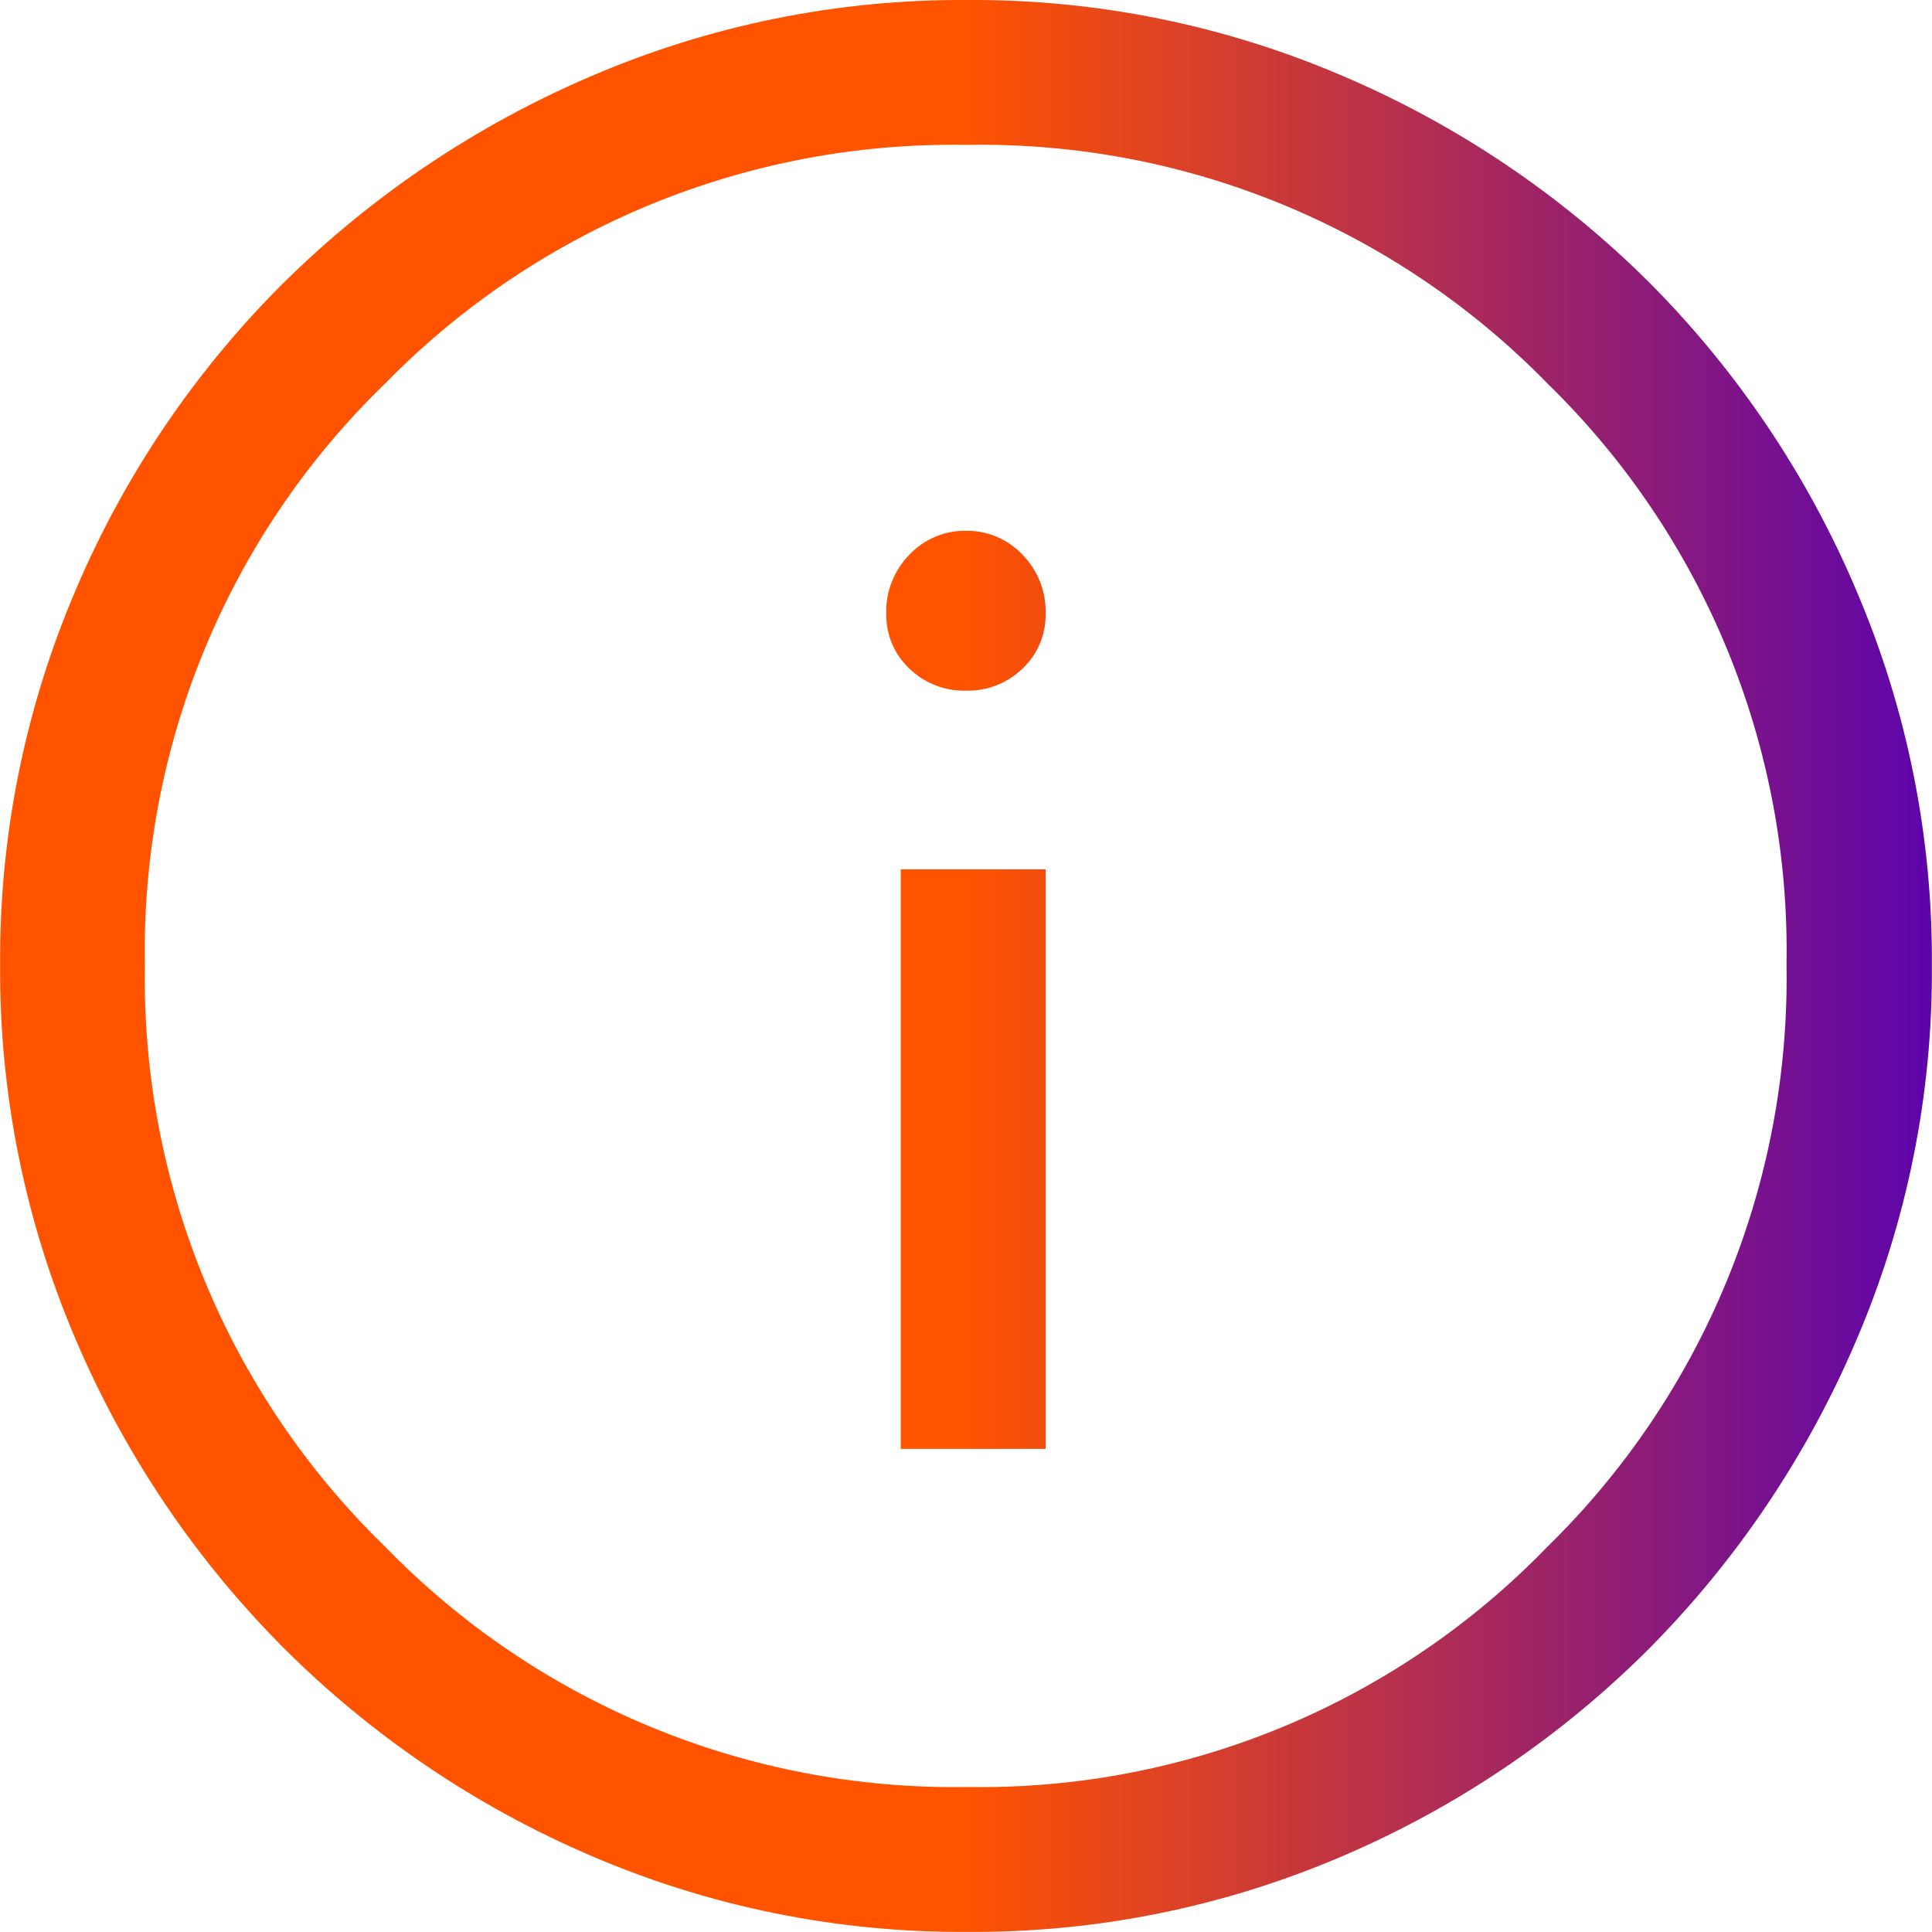
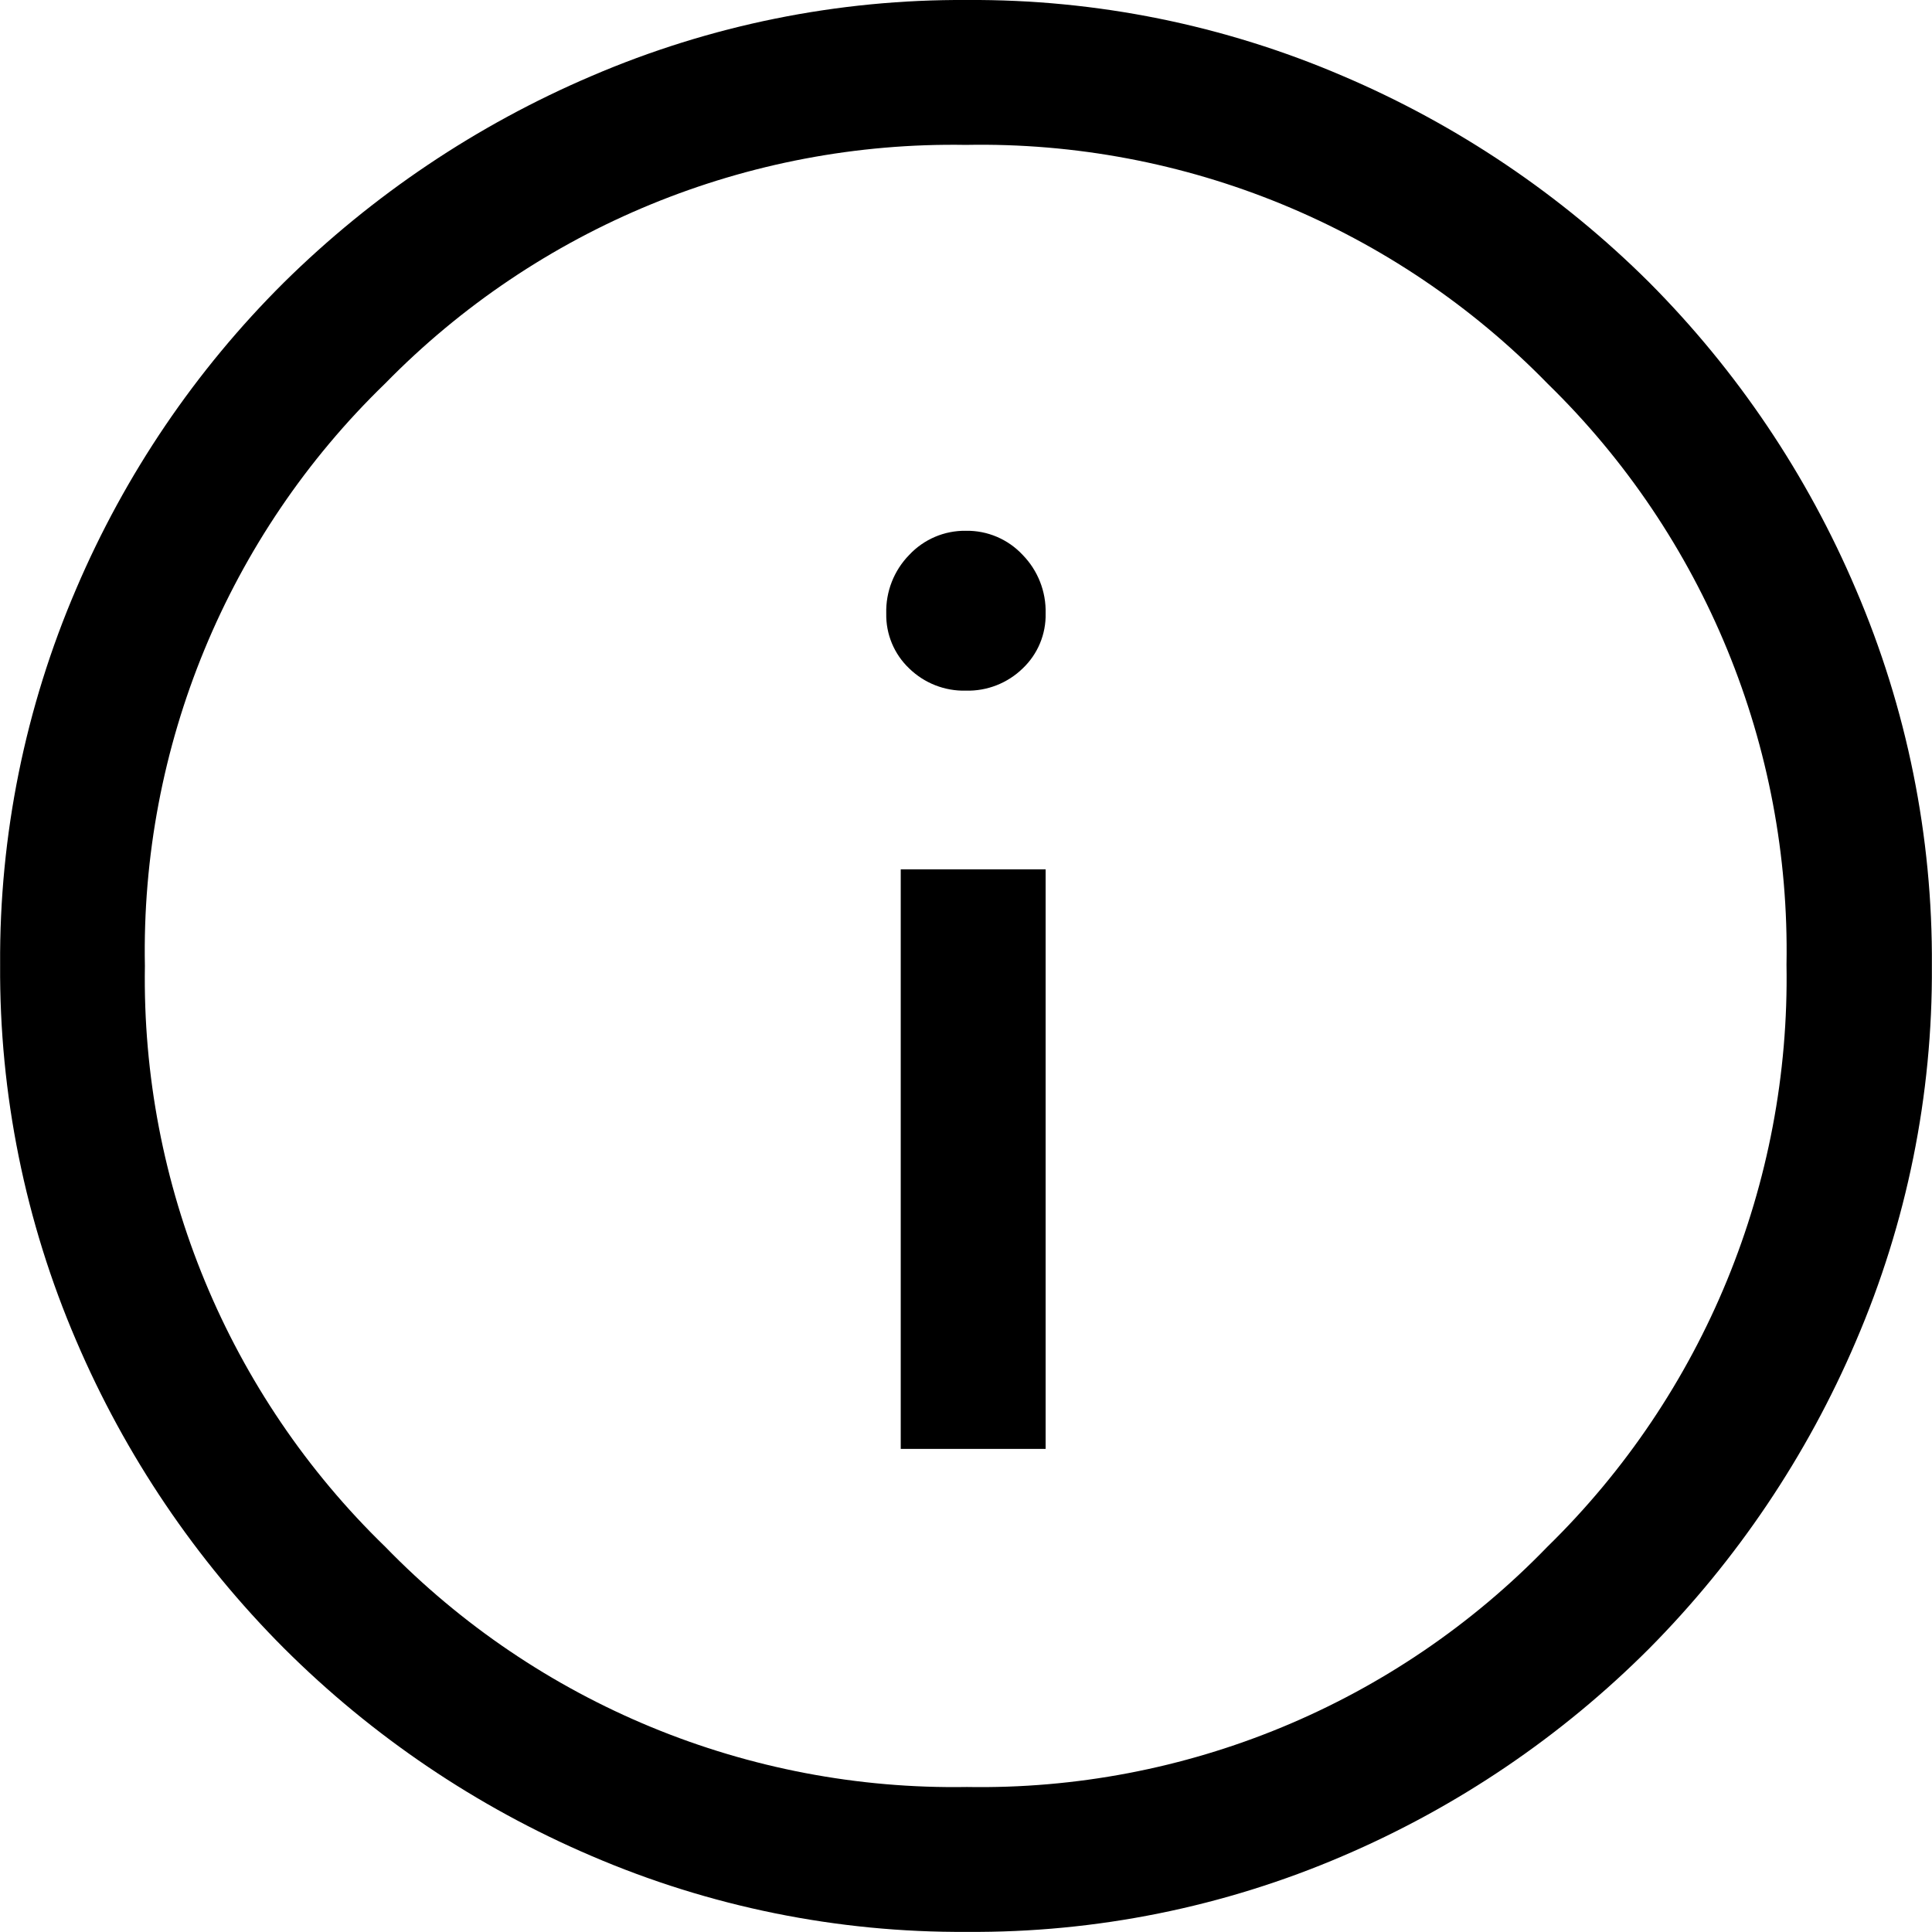
<svg xmlns="http://www.w3.org/2000/svg" width="16.001" height="16.001" viewBox="0 0 16.001 16.001">
  <defs>
    <linearGradient id="linear-gradient" x1="0.5" x2="1" y1="0.5" y2="0.5" gradientUnits="objectBoundingBox">
-       <stop offset="0" stop-color="#ff5300" />
-       <stop offset="1" stop-color="#5b03ad" />
+       <stop offset="0" stop-color="@fill" />
+       <stop offset="1" stop-color="@fill2" />
    </linearGradient>
  </defs>
  <path id="info_FILL0_wght400_GRAD0_opsz48" d="M87.46-868h1.2v-4.8h-1.2Zm.54-6.28a.65.65,0,0,0,.47-.184.609.609,0,0,0,.19-.456.669.669,0,0,0-.19-.484.628.628,0,0,0-.47-.2.63.63,0,0,0-.47.2.668.668,0,0,0-.19.484.61.61,0,0,0,.19.456A.649.649,0,0,0,88-874.28ZM88.006-864a7.744,7.744,0,0,1-3.11-.63,8.129,8.129,0,0,1-2.545-1.72,8.125,8.125,0,0,1-1.72-2.547,7.759,7.759,0,0,1-.63-3.113,7.758,7.758,0,0,1,.63-3.113,8.006,8.006,0,0,1,1.72-2.537,8.213,8.213,0,0,1,2.547-1.71A7.758,7.758,0,0,1,88.01-880a7.759,7.759,0,0,1,3.113.63,8.091,8.091,0,0,1,2.537,1.71,8.08,8.08,0,0,1,1.71,2.54A7.777,7.777,0,0,1,96-872a7.744,7.744,0,0,1-.63,3.11,8.172,8.172,0,0,1-1.71,2.542,8.077,8.077,0,0,1-2.54,1.72A7.738,7.738,0,0,1,88.006-864Zm0-1.2a6.532,6.532,0,0,0,4.81-1.99,6.582,6.582,0,0,0,1.98-4.82,6.555,6.555,0,0,0-1.976-4.81A6.557,6.557,0,0,0,88-878.8a6.576,6.576,0,0,0-4.81,1.976A6.54,6.54,0,0,0,81.2-872a6.554,6.554,0,0,0,1.99,4.81A6.565,6.565,0,0,0,88.01-865.2ZM88-872Z" transform="translate(-80 880)" fill="url(#linear-gradient)" />
</svg>
